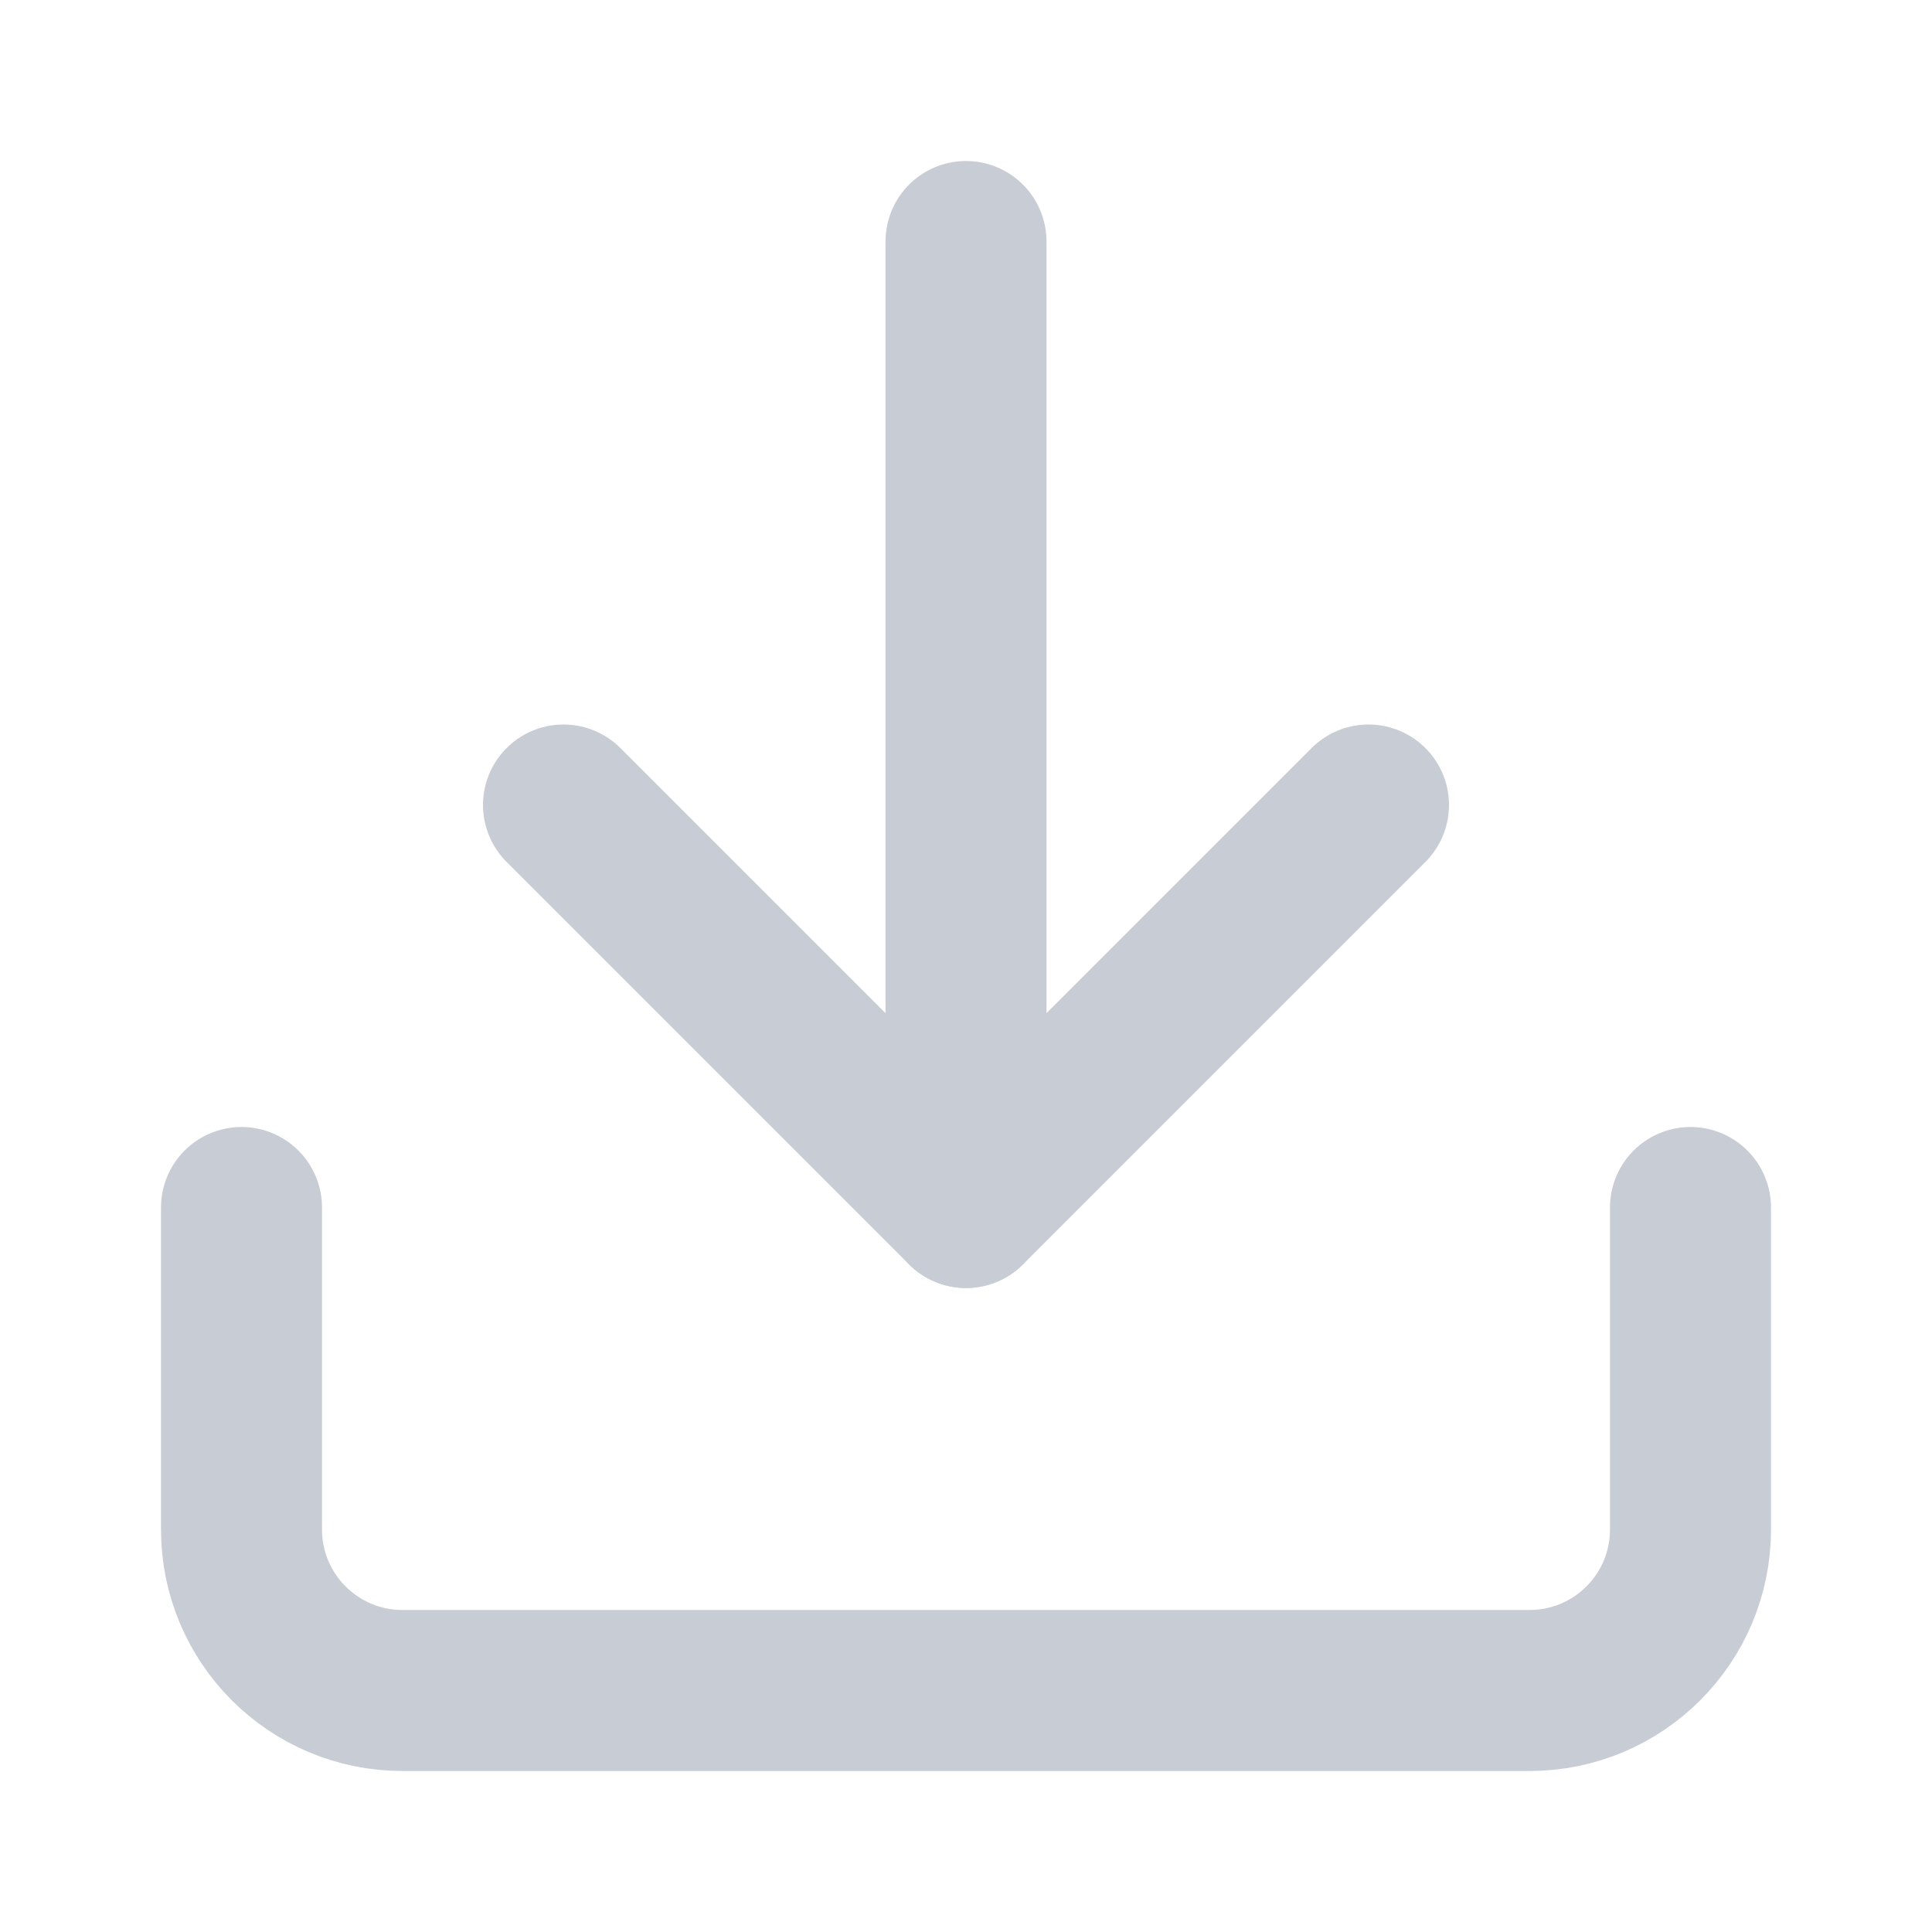
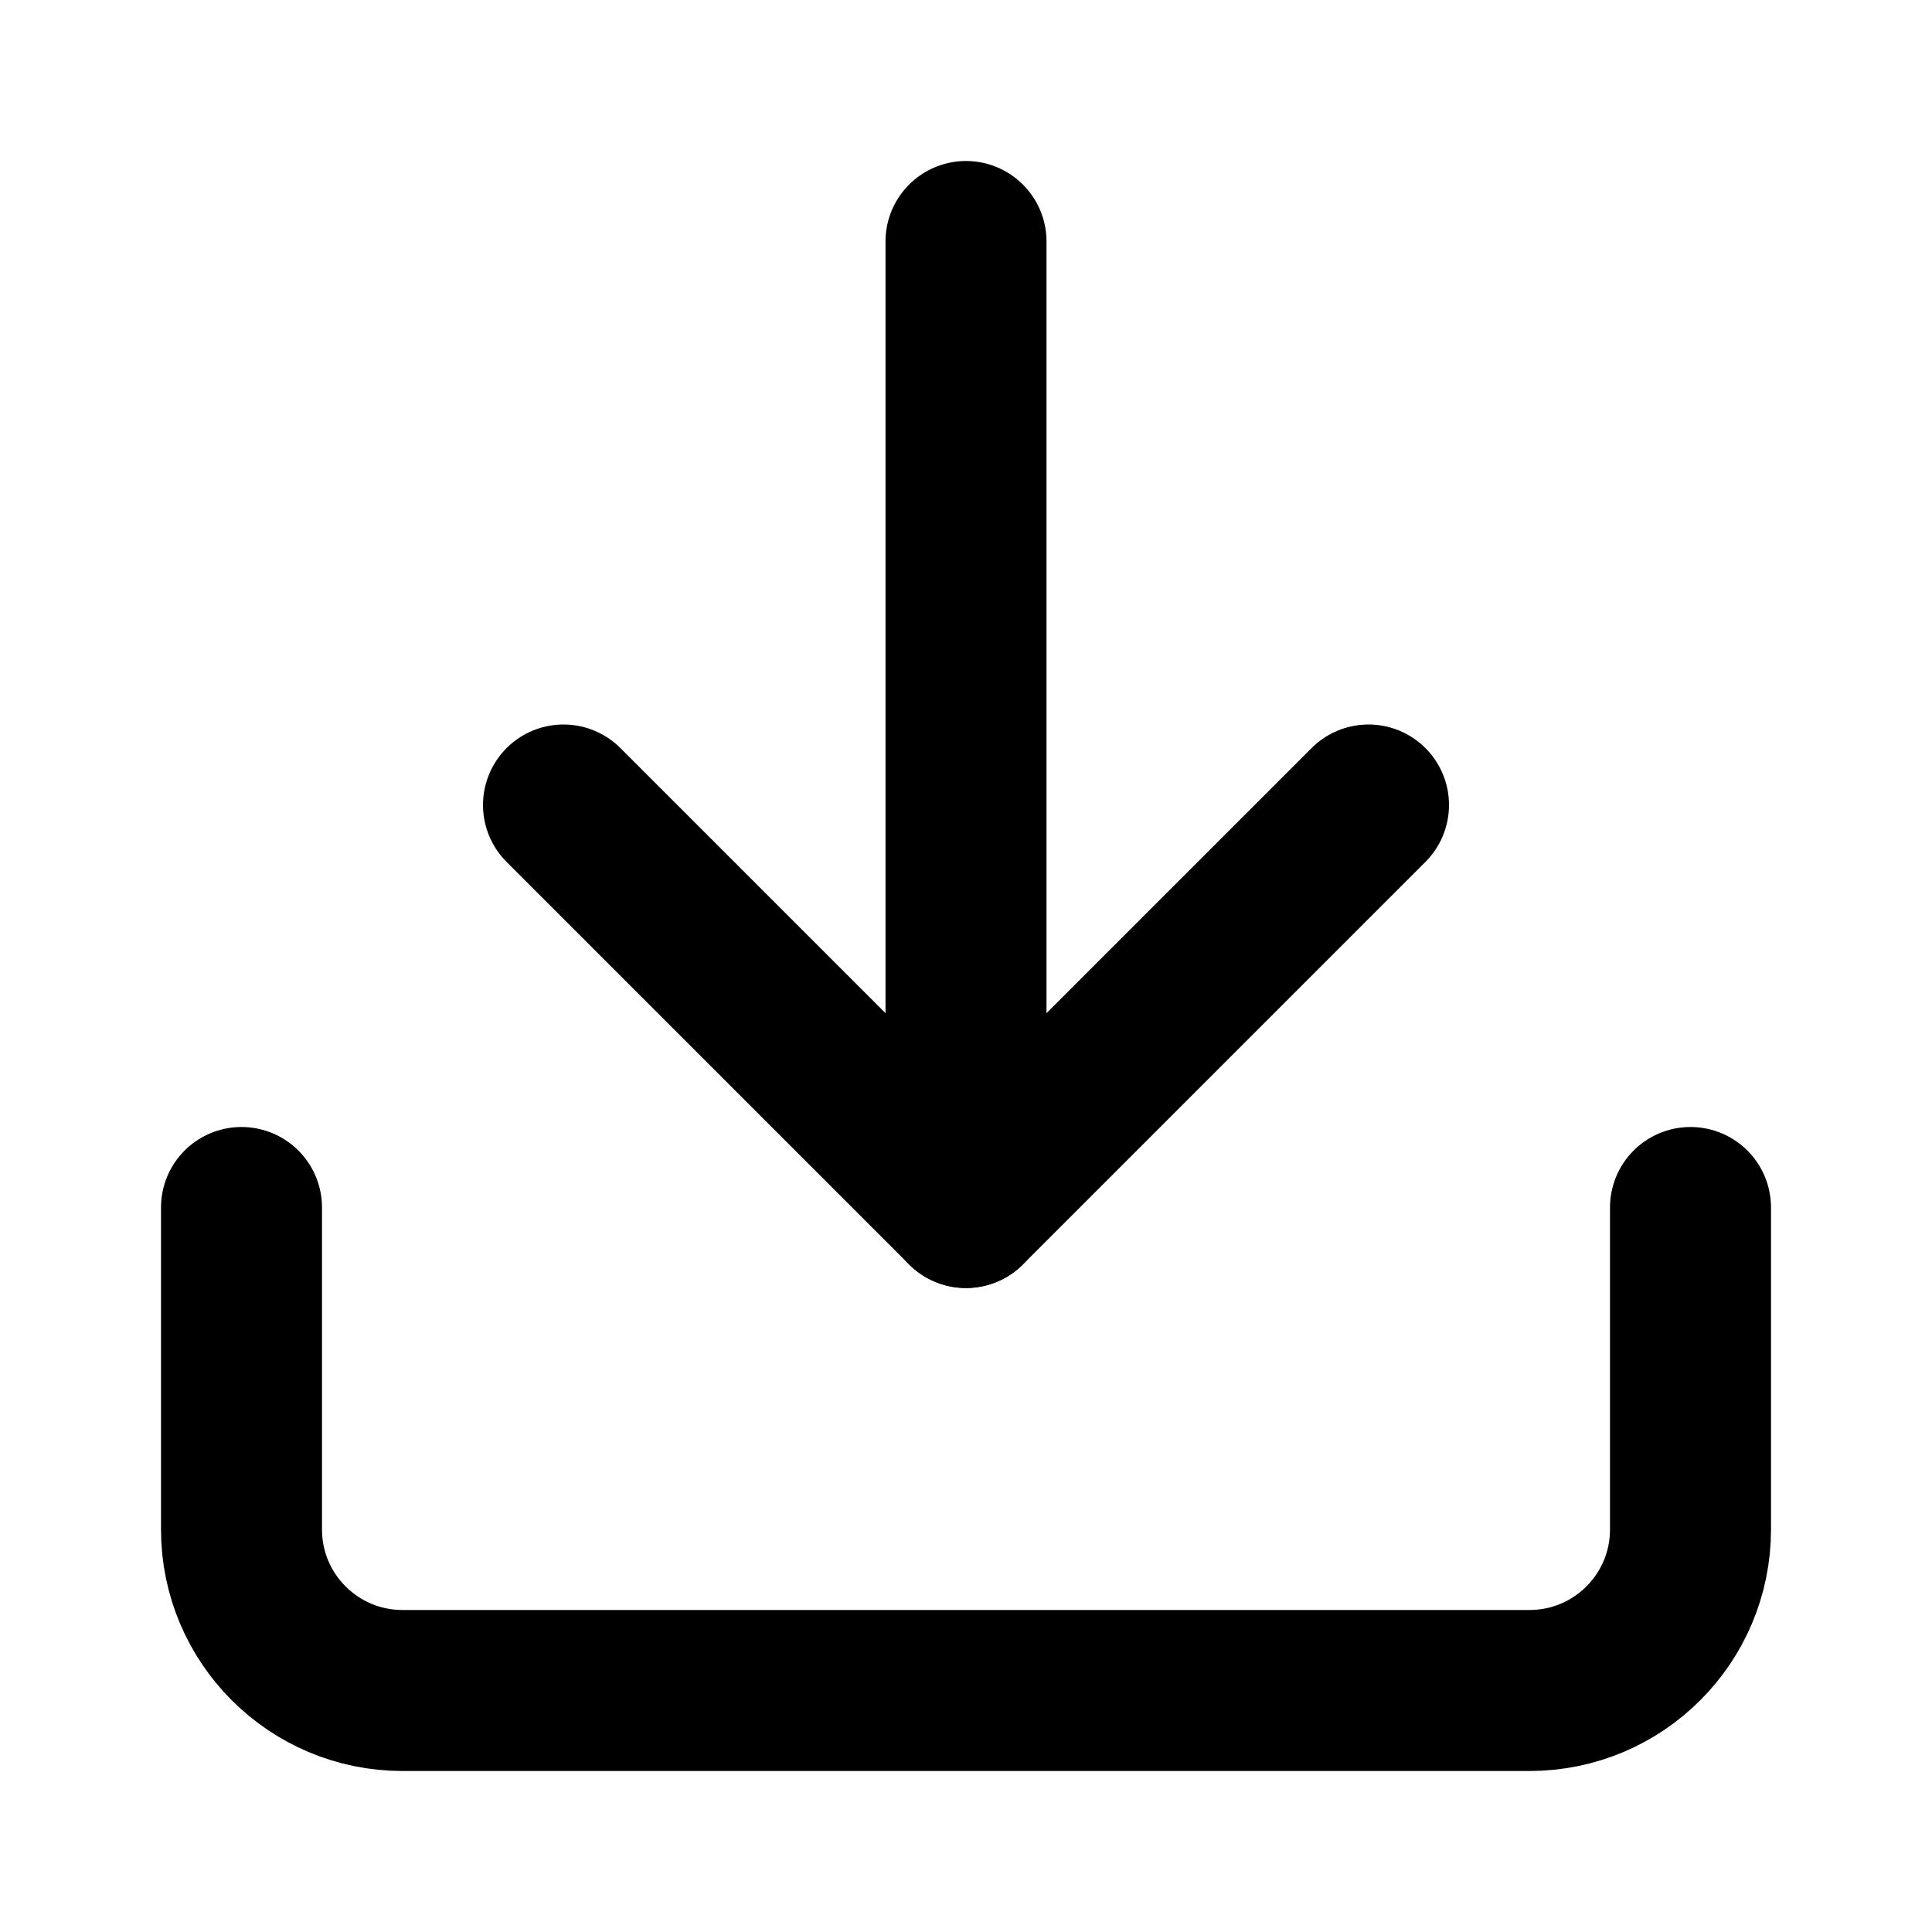
- <svg xmlns="http://www.w3.org/2000/svg" class="lucide lucide-download" width="24" height="24" viewBox="0 0 24 24" fill="none" stroke="#c8ccd4" stroke-width="2" stroke-linecap="round" stroke-linejoin="round">
+ <svg xmlns="http://www.w3.org/2000/svg" class="lucide lucide-download" width="24" height="24" viewBox="0 0 24 24" fill="none" stroke="currentColor" stroke-width="2" stroke-linecap="round" stroke-linejoin="round">
  <path d="M12 15V3" />
  <path d="M21 15v4a2 2 0 0 1-2 2H5a2 2 0 0 1-2-2v-4" />
  <path d="m7 10 5 5 5-5" />
</svg>
